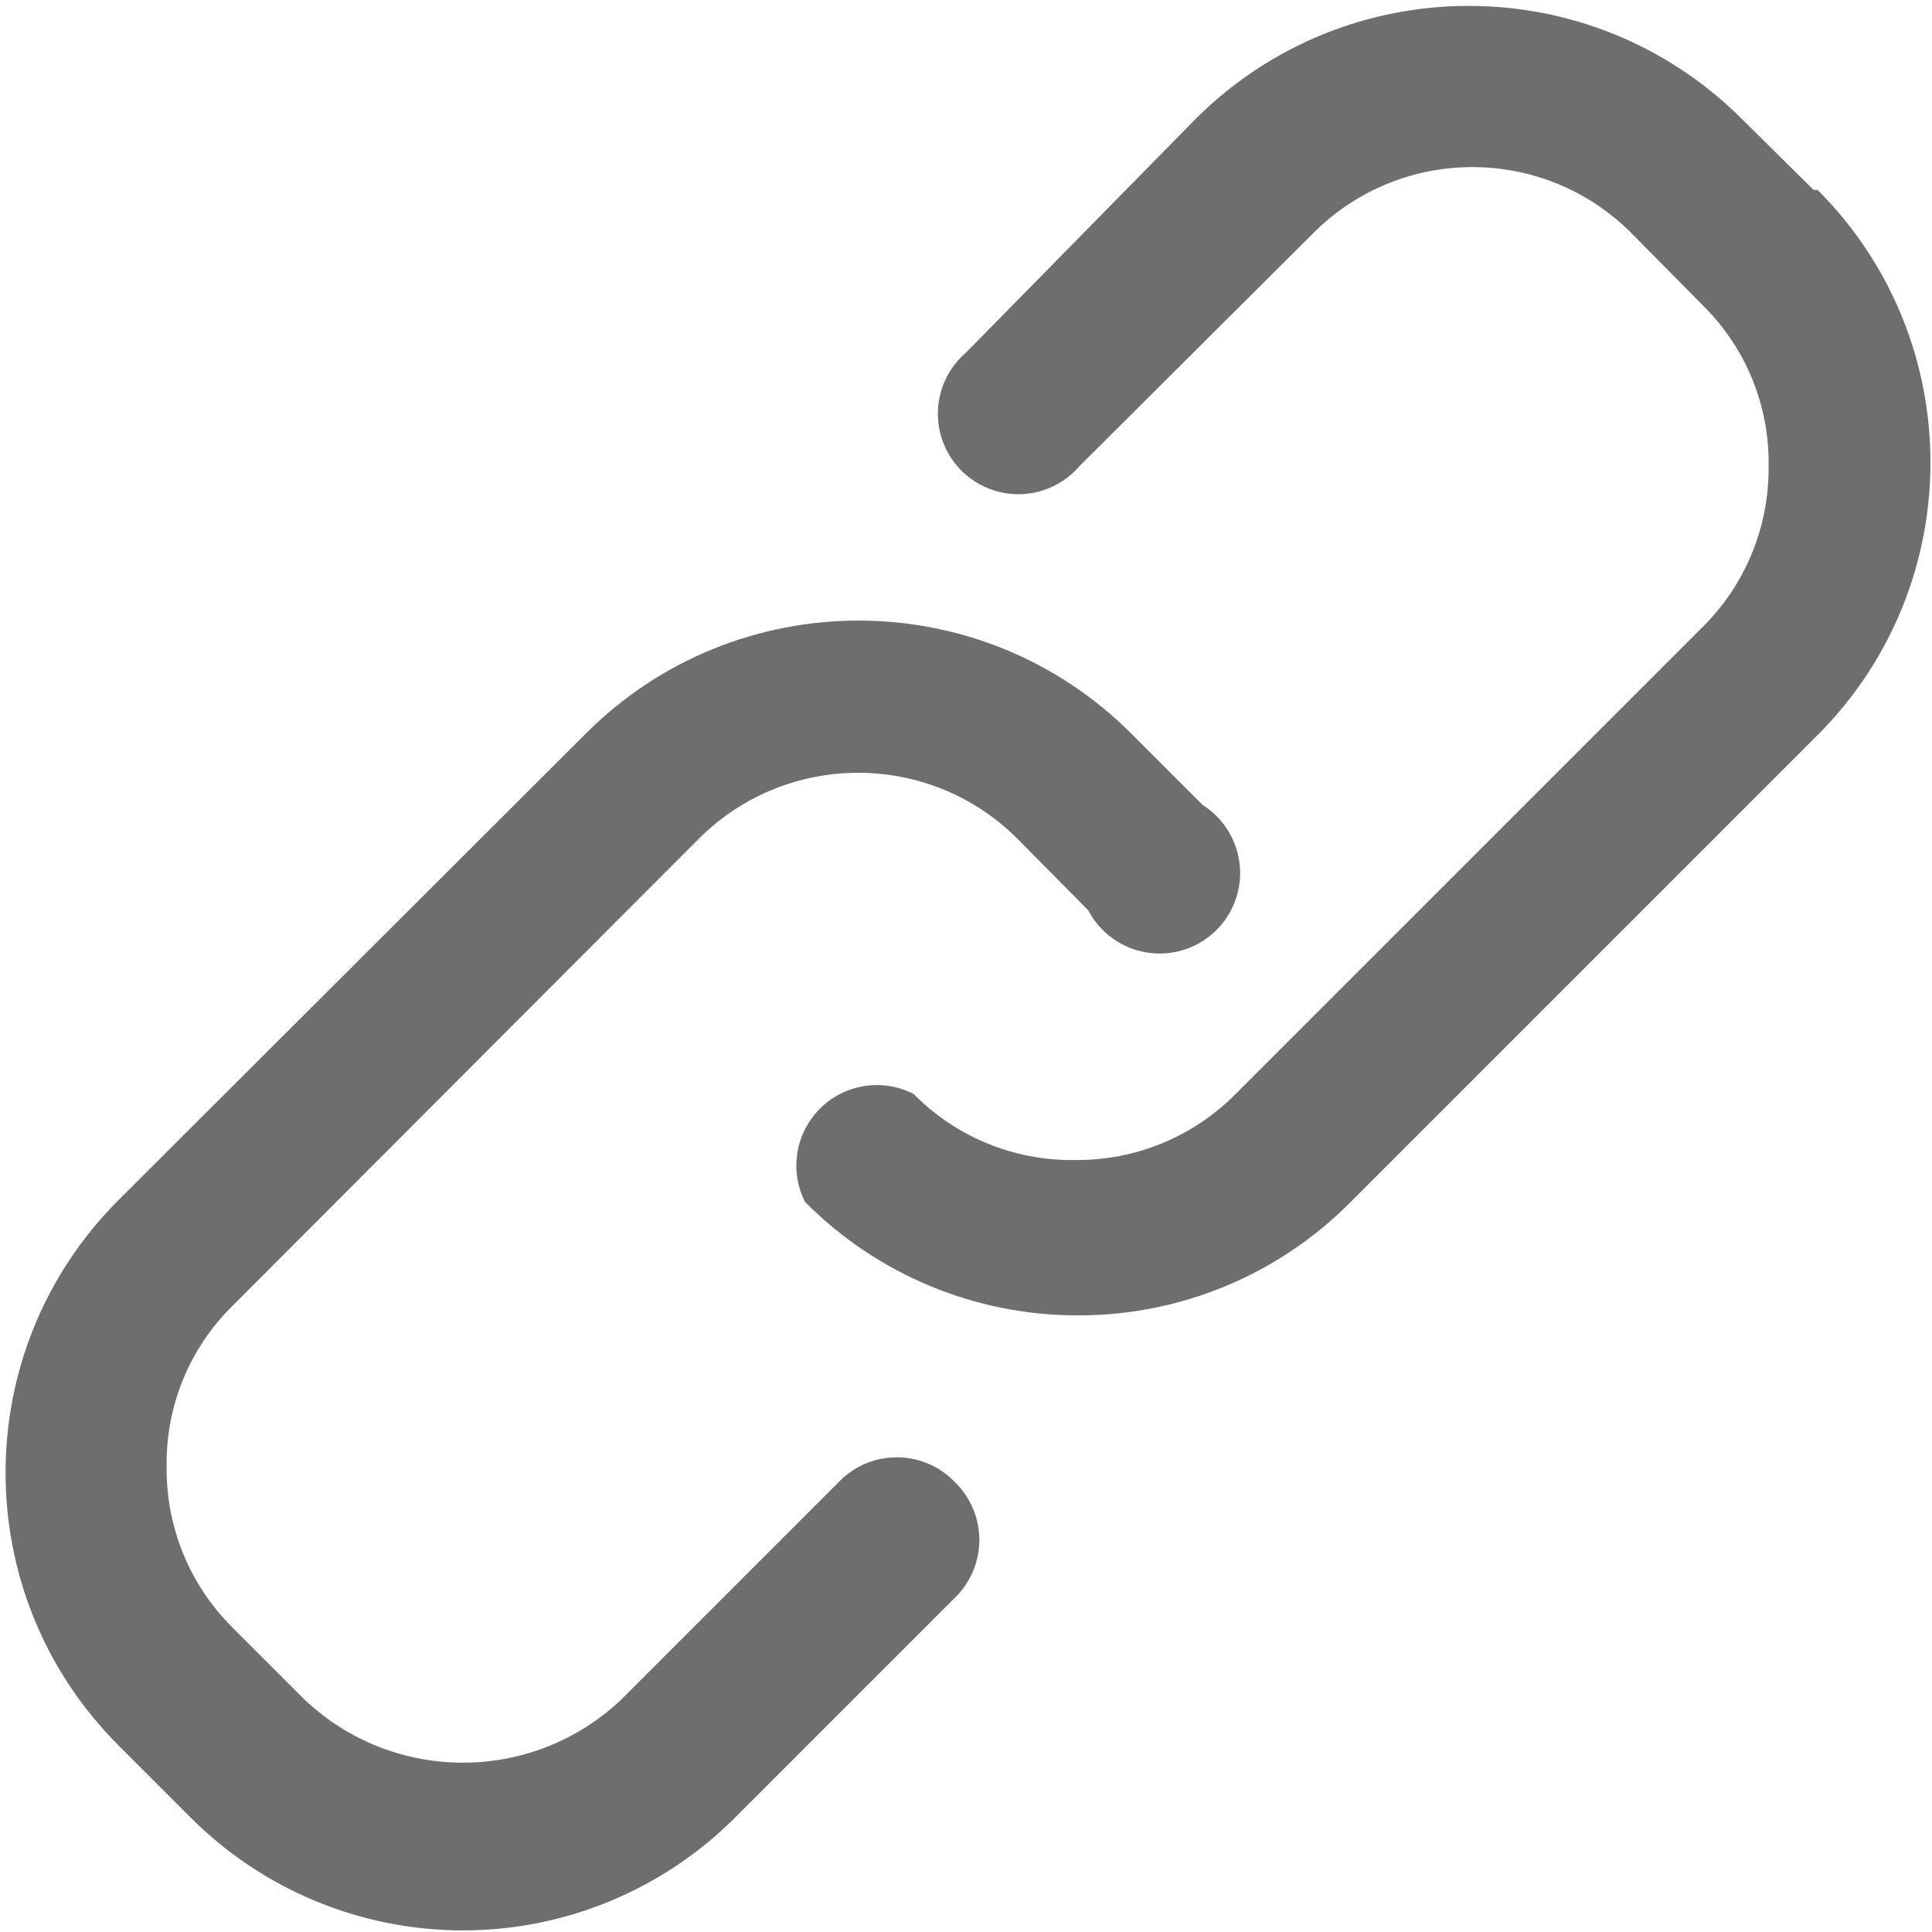
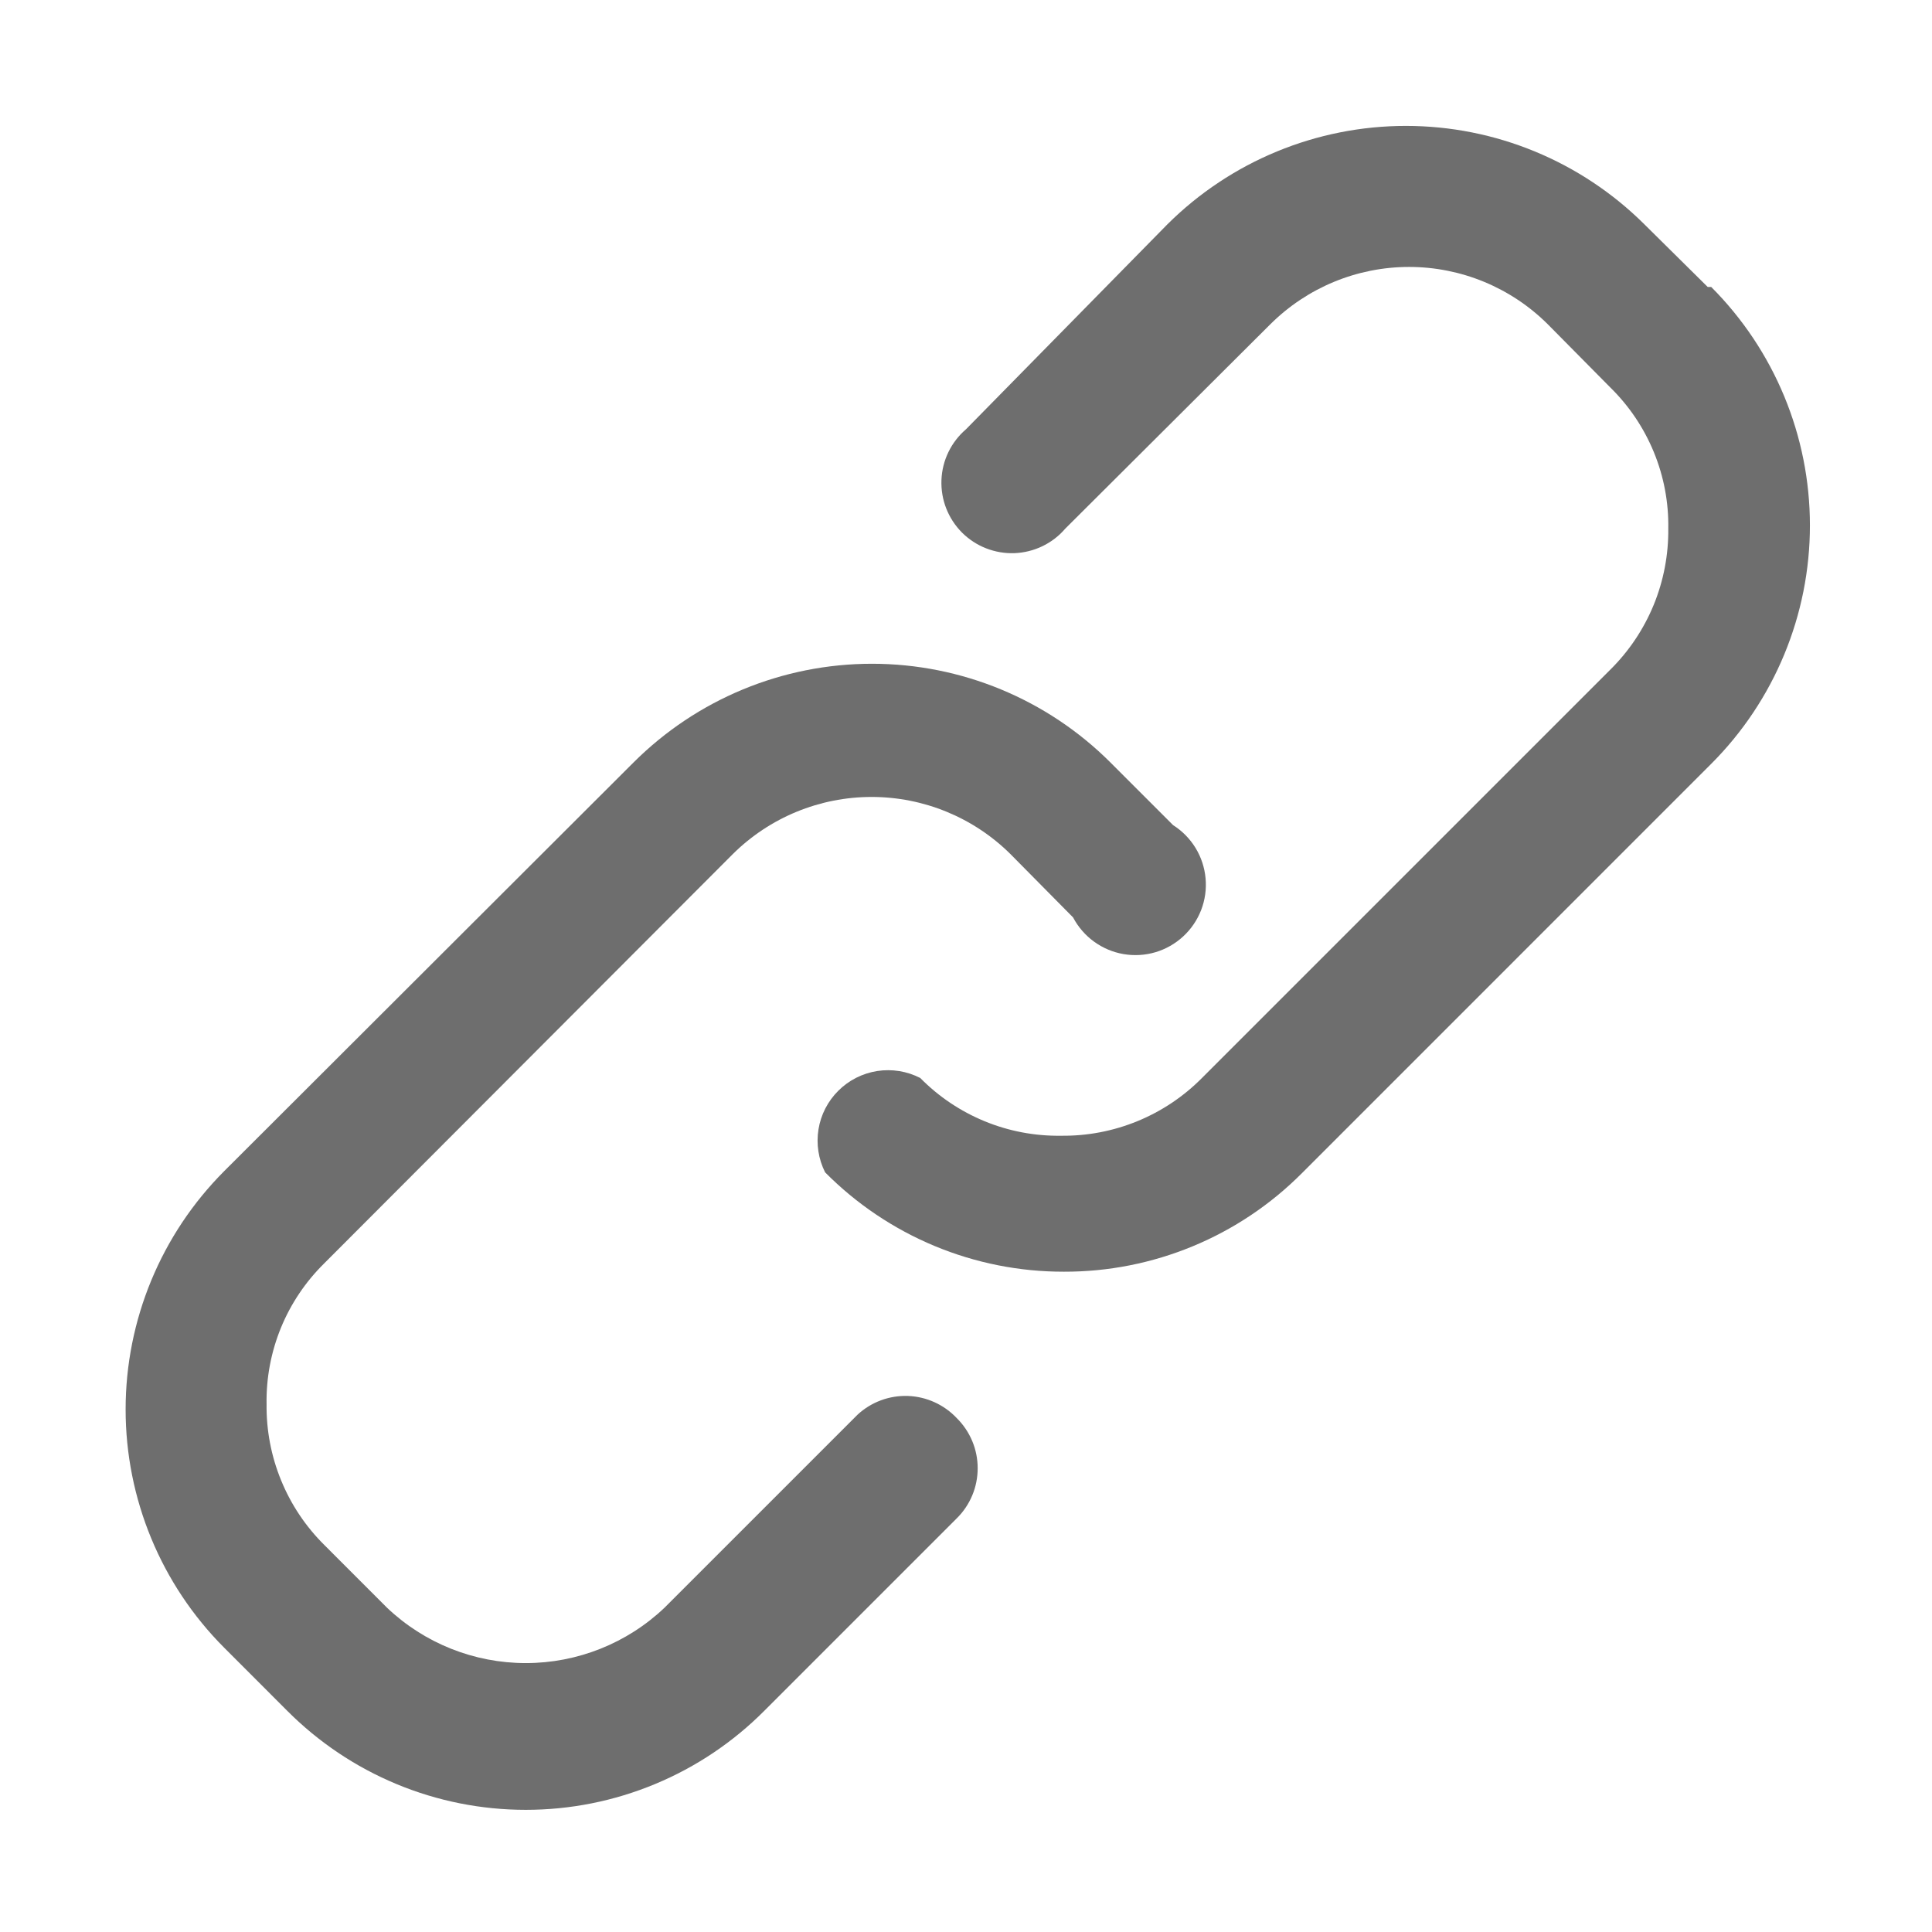
- <svg xmlns="http://www.w3.org/2000/svg" viewBox="0 0 48 48" height="48" width="48" id="Hyperlink-3--Streamline-Ultimate.svg">
-   <g id="Hyperlink-3--Streamline-Ultimate.svg">
-     <path d="m20.92 36.74 -5.48 5.48a5.72 5.72 0 0 1 -7.88 0l-1.78 -1.78a5.54 5.54 0 0 1 -1.64 -4 5.48 5.48 0 0 1 1.64 -4l11.6 -11.62a5.6 5.6 0 0 1 7.88 0l1.78 1.8A2 2 0 1 0 29.88 20l-1.78 -1.78a9.58 9.58 0 0 0 -13.54 0l-11.62 11.6a9.58 9.58 0 0 0 0 13.54l1.78 1.78a9.56 9.56 0 0 0 13.56 0l5.46 -5.46a2 2 0 0 0 0 -2.84 2 2 0 0 0 -2.82 -0.1Z" fill="#6e6e6e" stroke-width="1" />
-     <path d="m45.06 4.72 -1.8 -1.78a9.6 9.6 0 0 0 -13.54 0L24 8.76a2 2 0 1 0 2.82 2.82l5.82 -5.8a5.58 5.58 0 0 1 7.88 0l1.78 1.8a5.48 5.48 0 0 1 1.64 4 5.54 5.54 0 0 1 -1.64 4l-11.6 11.6a5.54 5.54 0 0 1 -4 1.64 5.5 5.5 0 0 1 -4 -1.64A2 2 0 0 0 20 29.86a9.52 9.52 0 0 0 6.78 2.82 9.5 9.5 0 0 0 6.76 -2.8l11.62 -11.62a9.58 9.58 0 0 0 0 -13.54Z" fill="#6e6e6e" stroke-width="1" />
-   </g>
+ <svg xmlns="http://www.w3.org/2000/svg" width="48" height="48" viewBox="0 0 48 48" fill="none">
+   <path d="M21.305 35.148L16.51 39.943C15.58 40.827 14.346 41.319 13.063 41.319C11.78 41.319 10.545 40.827 9.615 39.943L8.058 38.385C7.596 37.928 7.231 37.382 6.985 36.781C6.738 36.18 6.615 35.535 6.623 34.885C6.612 34.235 6.734 33.59 6.98 32.988C7.227 32.386 7.594 31.841 8.058 31.385L18.208 21.218C19.125 20.309 20.364 19.8 21.655 19.8C22.946 19.8 24.185 20.309 25.103 21.218L26.66 22.793C26.785 23.03 26.963 23.236 27.18 23.394C27.397 23.552 27.647 23.658 27.912 23.704C28.176 23.749 28.448 23.734 28.705 23.658C28.962 23.582 29.199 23.447 29.396 23.265C29.593 23.084 29.746 22.858 29.843 22.608C29.939 22.358 29.977 22.088 29.952 21.821C29.928 21.554 29.843 21.296 29.703 21.067C29.563 20.838 29.372 20.644 29.145 20.5L27.588 18.943C26.016 17.373 23.885 16.491 21.664 16.491C19.442 16.491 17.312 17.373 15.74 18.943L5.573 29.093C4.003 30.665 3.121 32.795 3.121 35.017C3.121 37.238 4.003 39.369 5.573 40.94L7.13 42.498C7.908 43.28 8.832 43.901 9.85 44.324C10.868 44.748 11.96 44.965 13.063 44.965C14.165 44.965 15.257 44.748 16.275 44.324C17.294 43.901 18.218 43.28 18.995 42.498L23.773 37.72C23.937 37.558 24.067 37.364 24.156 37.151C24.245 36.938 24.29 36.709 24.29 36.478C24.29 36.247 24.245 36.018 24.156 35.805C24.067 35.592 23.937 35.398 23.773 35.235C23.456 34.898 23.019 34.699 22.557 34.682C22.095 34.666 21.645 34.833 21.305 35.148Z" fill="#6E6E6E" />
+   <path d="M42.428 7.13L40.853 5.572C39.279 4.007 37.149 3.128 34.929 3.128C32.709 3.128 30.579 4.007 29.005 5.572L24 10.665C23.817 10.822 23.668 11.015 23.563 11.232C23.458 11.449 23.399 11.685 23.39 11.927C23.381 12.168 23.421 12.408 23.509 12.632C23.597 12.857 23.731 13.061 23.901 13.232C24.072 13.402 24.276 13.536 24.5 13.623C24.725 13.711 24.965 13.752 25.206 13.743C25.447 13.733 25.684 13.674 25.901 13.569C26.118 13.464 26.311 13.316 26.468 13.132L31.56 8.057C32.476 7.145 33.715 6.632 35.008 6.632C36.3 6.632 37.54 7.145 38.455 8.057L40.013 9.632C40.477 10.088 40.843 10.633 41.09 11.235C41.337 11.836 41.459 12.482 41.448 13.132C41.455 13.782 41.332 14.427 41.086 15.028C40.839 15.629 40.474 16.175 40.013 16.632L29.863 26.782C29.405 27.244 28.86 27.609 28.259 27.855C27.657 28.102 27.013 28.225 26.363 28.217C25.713 28.227 25.067 28.105 24.466 27.858C23.864 27.611 23.319 27.245 22.863 26.782C22.534 26.613 22.16 26.553 21.795 26.609C21.43 26.666 21.092 26.836 20.83 27.097C20.567 27.357 20.394 27.694 20.335 28.058C20.276 28.423 20.334 28.797 20.5 29.127C21.277 29.911 22.201 30.532 23.219 30.956C24.238 31.38 25.33 31.597 26.433 31.595C27.532 31.598 28.62 31.383 29.636 30.962C30.651 30.542 31.573 29.924 32.348 29.145L42.515 18.977C44.085 17.406 44.967 15.275 44.967 13.054C44.967 10.832 44.085 8.702 42.515 7.13H42.428Z" fill="#6E6E6E" />
</svg>
